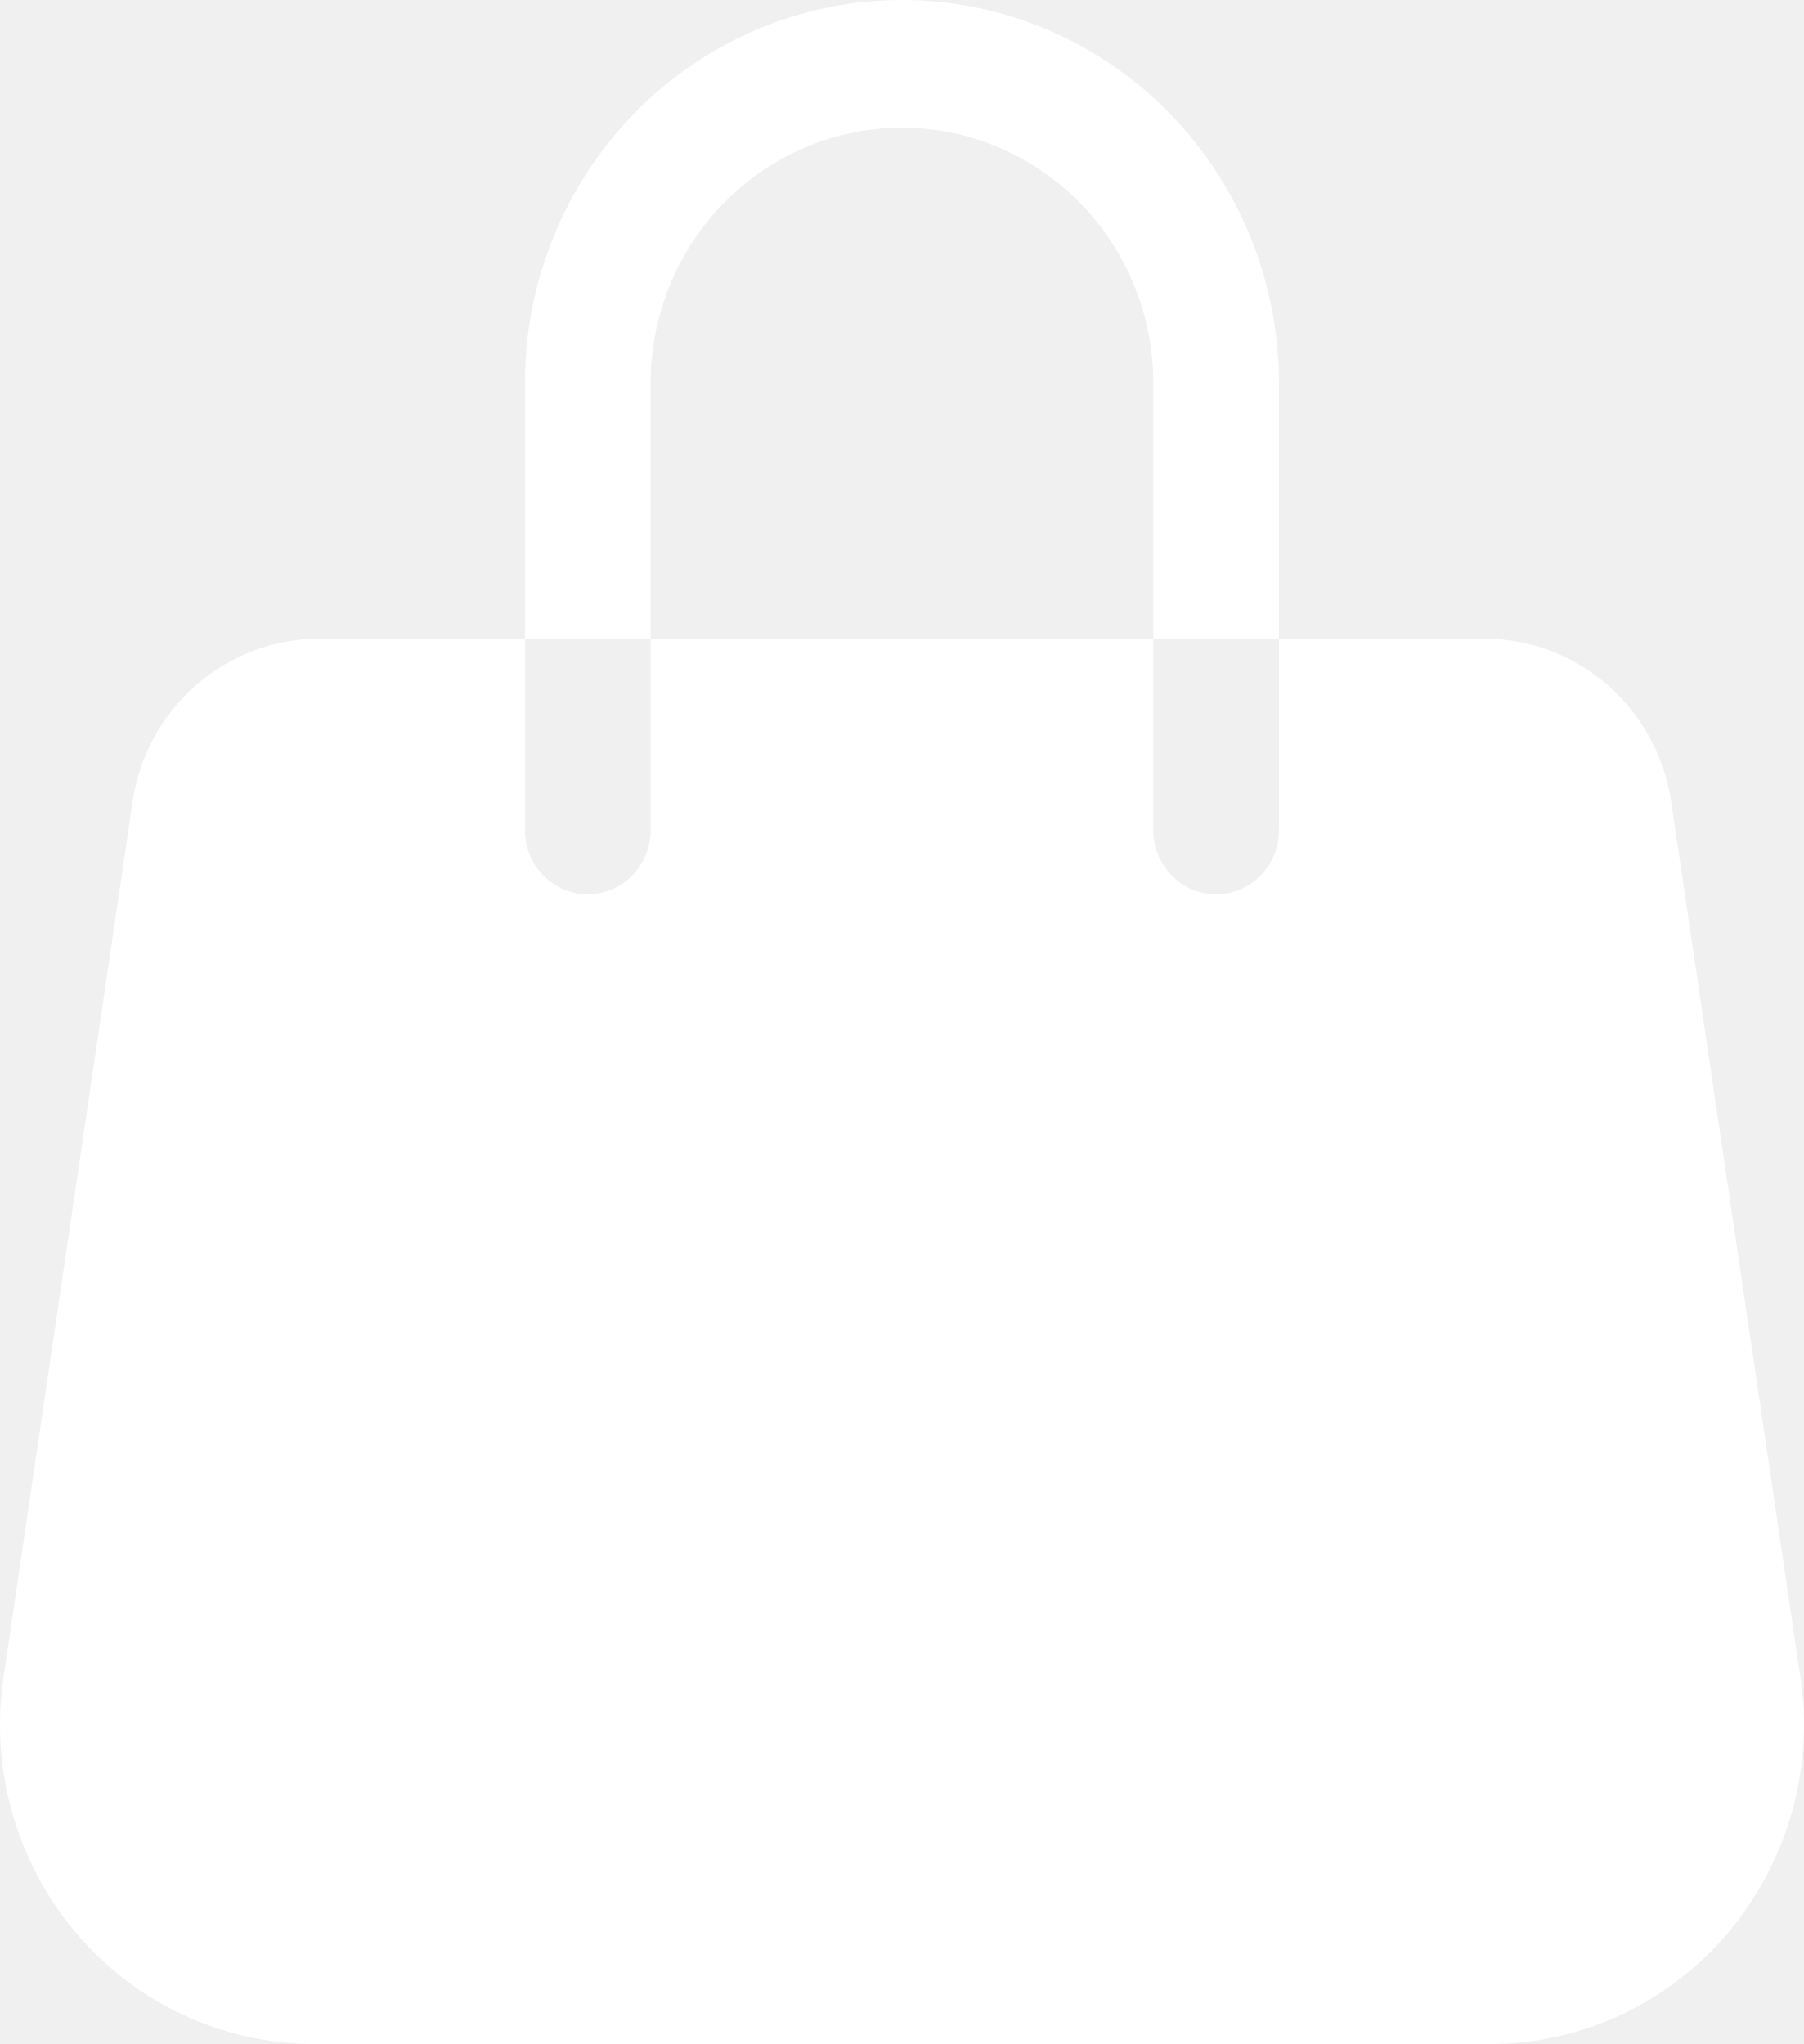
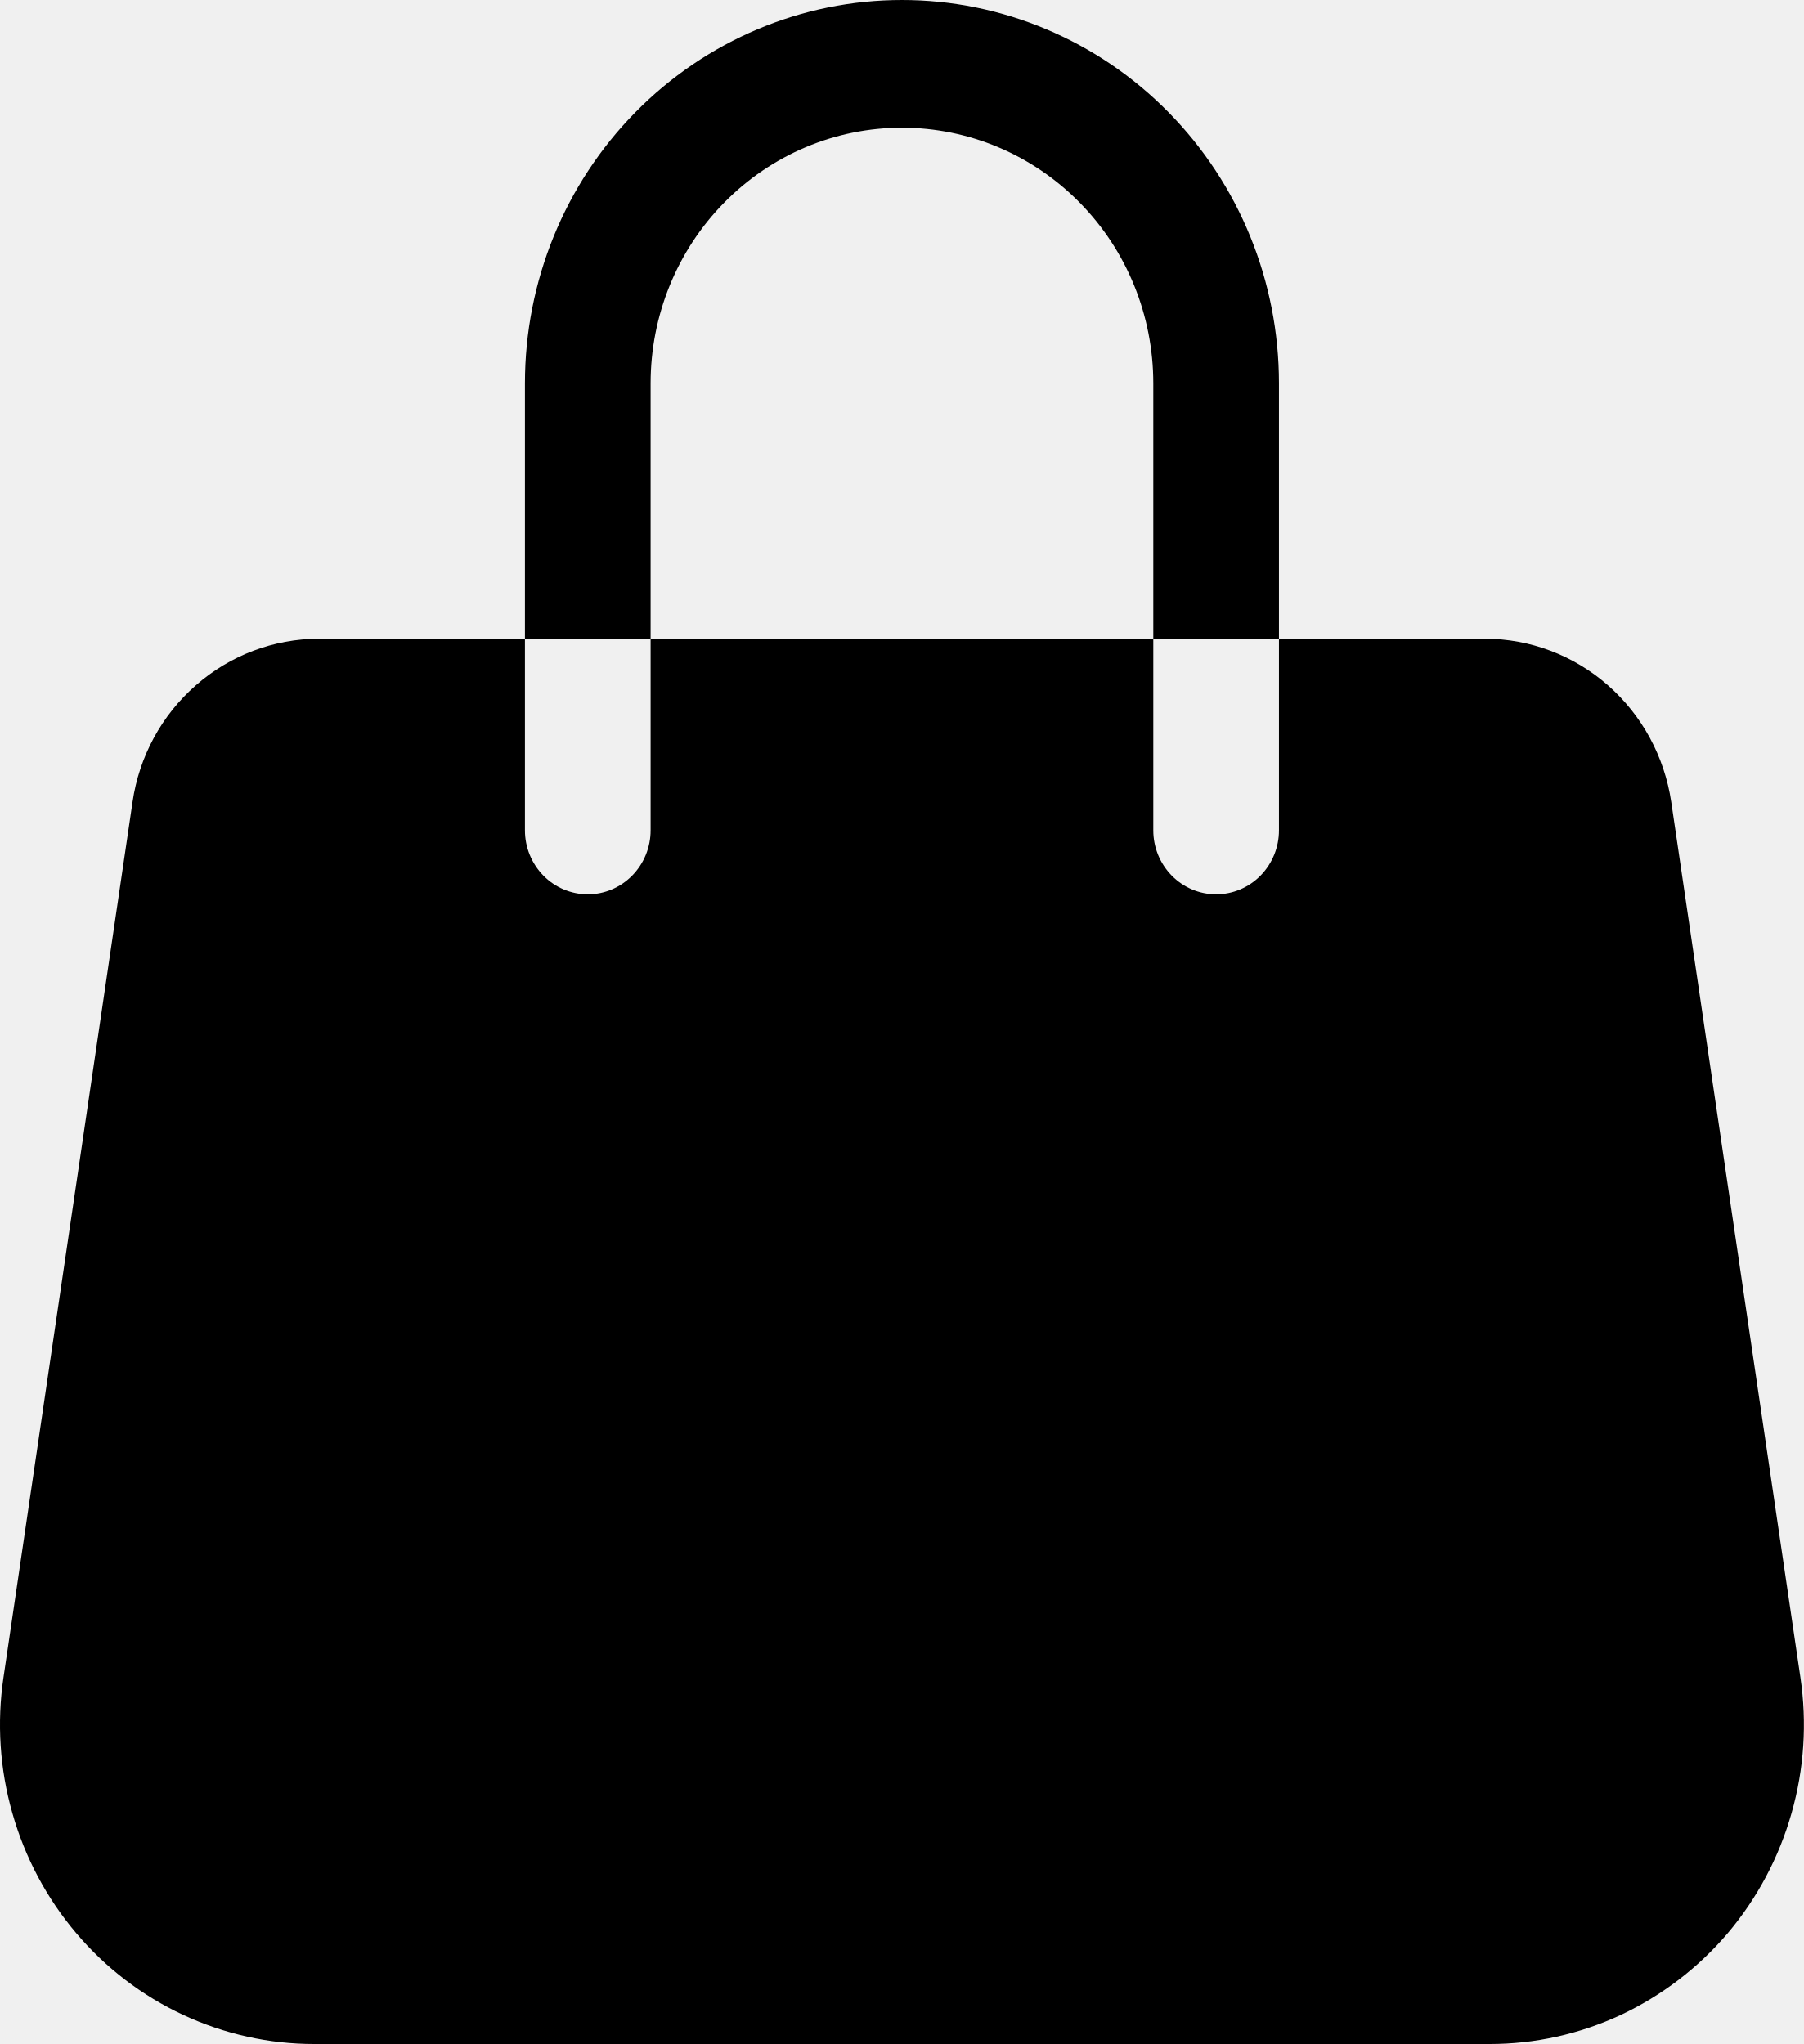
<svg xmlns="http://www.w3.org/2000/svg" width="15" height="17" viewBox="0 0 15 17" fill="none">
-   <path d="M7.5 1.062C6.946 1.062 6.414 1.286 6.022 1.685C5.63 2.083 5.41 2.624 5.41 3.188V5.312H4.365V3.188C4.365 2.342 4.695 1.531 5.283 0.934C5.871 0.336 6.669 0 7.5 0C8.331 0 9.129 0.336 9.717 0.934C10.305 1.531 10.635 2.342 10.635 3.188V5.312H9.59V3.188C9.59 2.624 9.37 2.083 8.978 1.685C8.586 1.286 8.054 1.062 7.5 1.062ZM4.365 5.312H2.652C2.276 5.313 1.913 5.45 1.629 5.699C1.344 5.948 1.157 6.292 1.102 6.67L0.029 13.951C-0.027 14.328 -0.002 14.714 0.103 15.081C0.207 15.448 0.388 15.788 0.633 16.077C0.878 16.367 1.182 16.599 1.523 16.758C1.865 16.917 2.236 17 2.611 17H12.387C12.763 17 13.134 16.918 13.476 16.759C13.817 16.599 14.121 16.367 14.367 16.078C14.612 15.788 14.793 15.448 14.897 15.081C15.002 14.714 15.027 14.329 14.971 13.951L13.897 6.67C13.841 6.293 13.654 5.948 13.37 5.699C13.086 5.45 12.724 5.313 12.348 5.312H10.635V6.906C10.635 7.047 10.58 7.182 10.482 7.282C10.384 7.382 10.251 7.438 10.112 7.438C9.974 7.438 9.841 7.382 9.743 7.282C9.645 7.182 9.59 7.047 9.59 6.906V5.312H5.41V6.906C5.41 7.047 5.355 7.182 5.257 7.282C5.159 7.382 5.026 7.438 4.888 7.438C4.749 7.438 4.616 7.382 4.518 7.282C4.42 7.182 4.365 7.047 4.365 6.906V5.312Z" fill="white" />
+   <path d="M7.5 1.062C6.946 1.062 6.414 1.286 6.022 1.685C5.63 2.083 5.41 2.624 5.41 3.188V5.312H4.365V3.188C4.365 2.342 4.695 1.531 5.283 0.934C5.871 0.336 6.669 0 7.5 0C8.331 0 9.129 0.336 9.717 0.934C10.305 1.531 10.635 2.342 10.635 3.188V5.312H9.59V3.188C9.59 2.624 9.37 2.083 8.978 1.685C8.586 1.286 8.054 1.062 7.5 1.062ZM4.365 5.312H2.652C2.276 5.313 1.913 5.45 1.629 5.699C1.344 5.948 1.157 6.292 1.102 6.67L0.029 13.951C-0.027 14.328 -0.002 14.714 0.103 15.081C0.207 15.448 0.388 15.788 0.633 16.077C0.878 16.367 1.182 16.599 1.523 16.758C1.865 16.917 2.236 17 2.611 17H12.387C12.763 17 13.134 16.918 13.476 16.759C13.817 16.599 14.121 16.367 14.367 16.078C14.612 15.788 14.793 15.448 14.897 15.081C15.002 14.714 15.027 14.329 14.971 13.951L13.897 6.67C13.841 6.293 13.654 5.948 13.37 5.699C13.086 5.45 12.724 5.313 12.348 5.312H10.635V6.906C10.635 7.047 10.58 7.182 10.482 7.282C10.384 7.382 10.251 7.438 10.112 7.438C9.974 7.438 9.841 7.382 9.743 7.282C9.645 7.182 9.59 7.047 9.59 6.906V5.312H5.41V6.906C5.41 7.047 5.355 7.182 5.257 7.282C5.159 7.382 5.026 7.438 4.888 7.438C4.749 7.438 4.616 7.382 4.518 7.282C4.42 7.182 4.365 7.047 4.365 6.906V5.312Z" fill="black" />
</svg>
